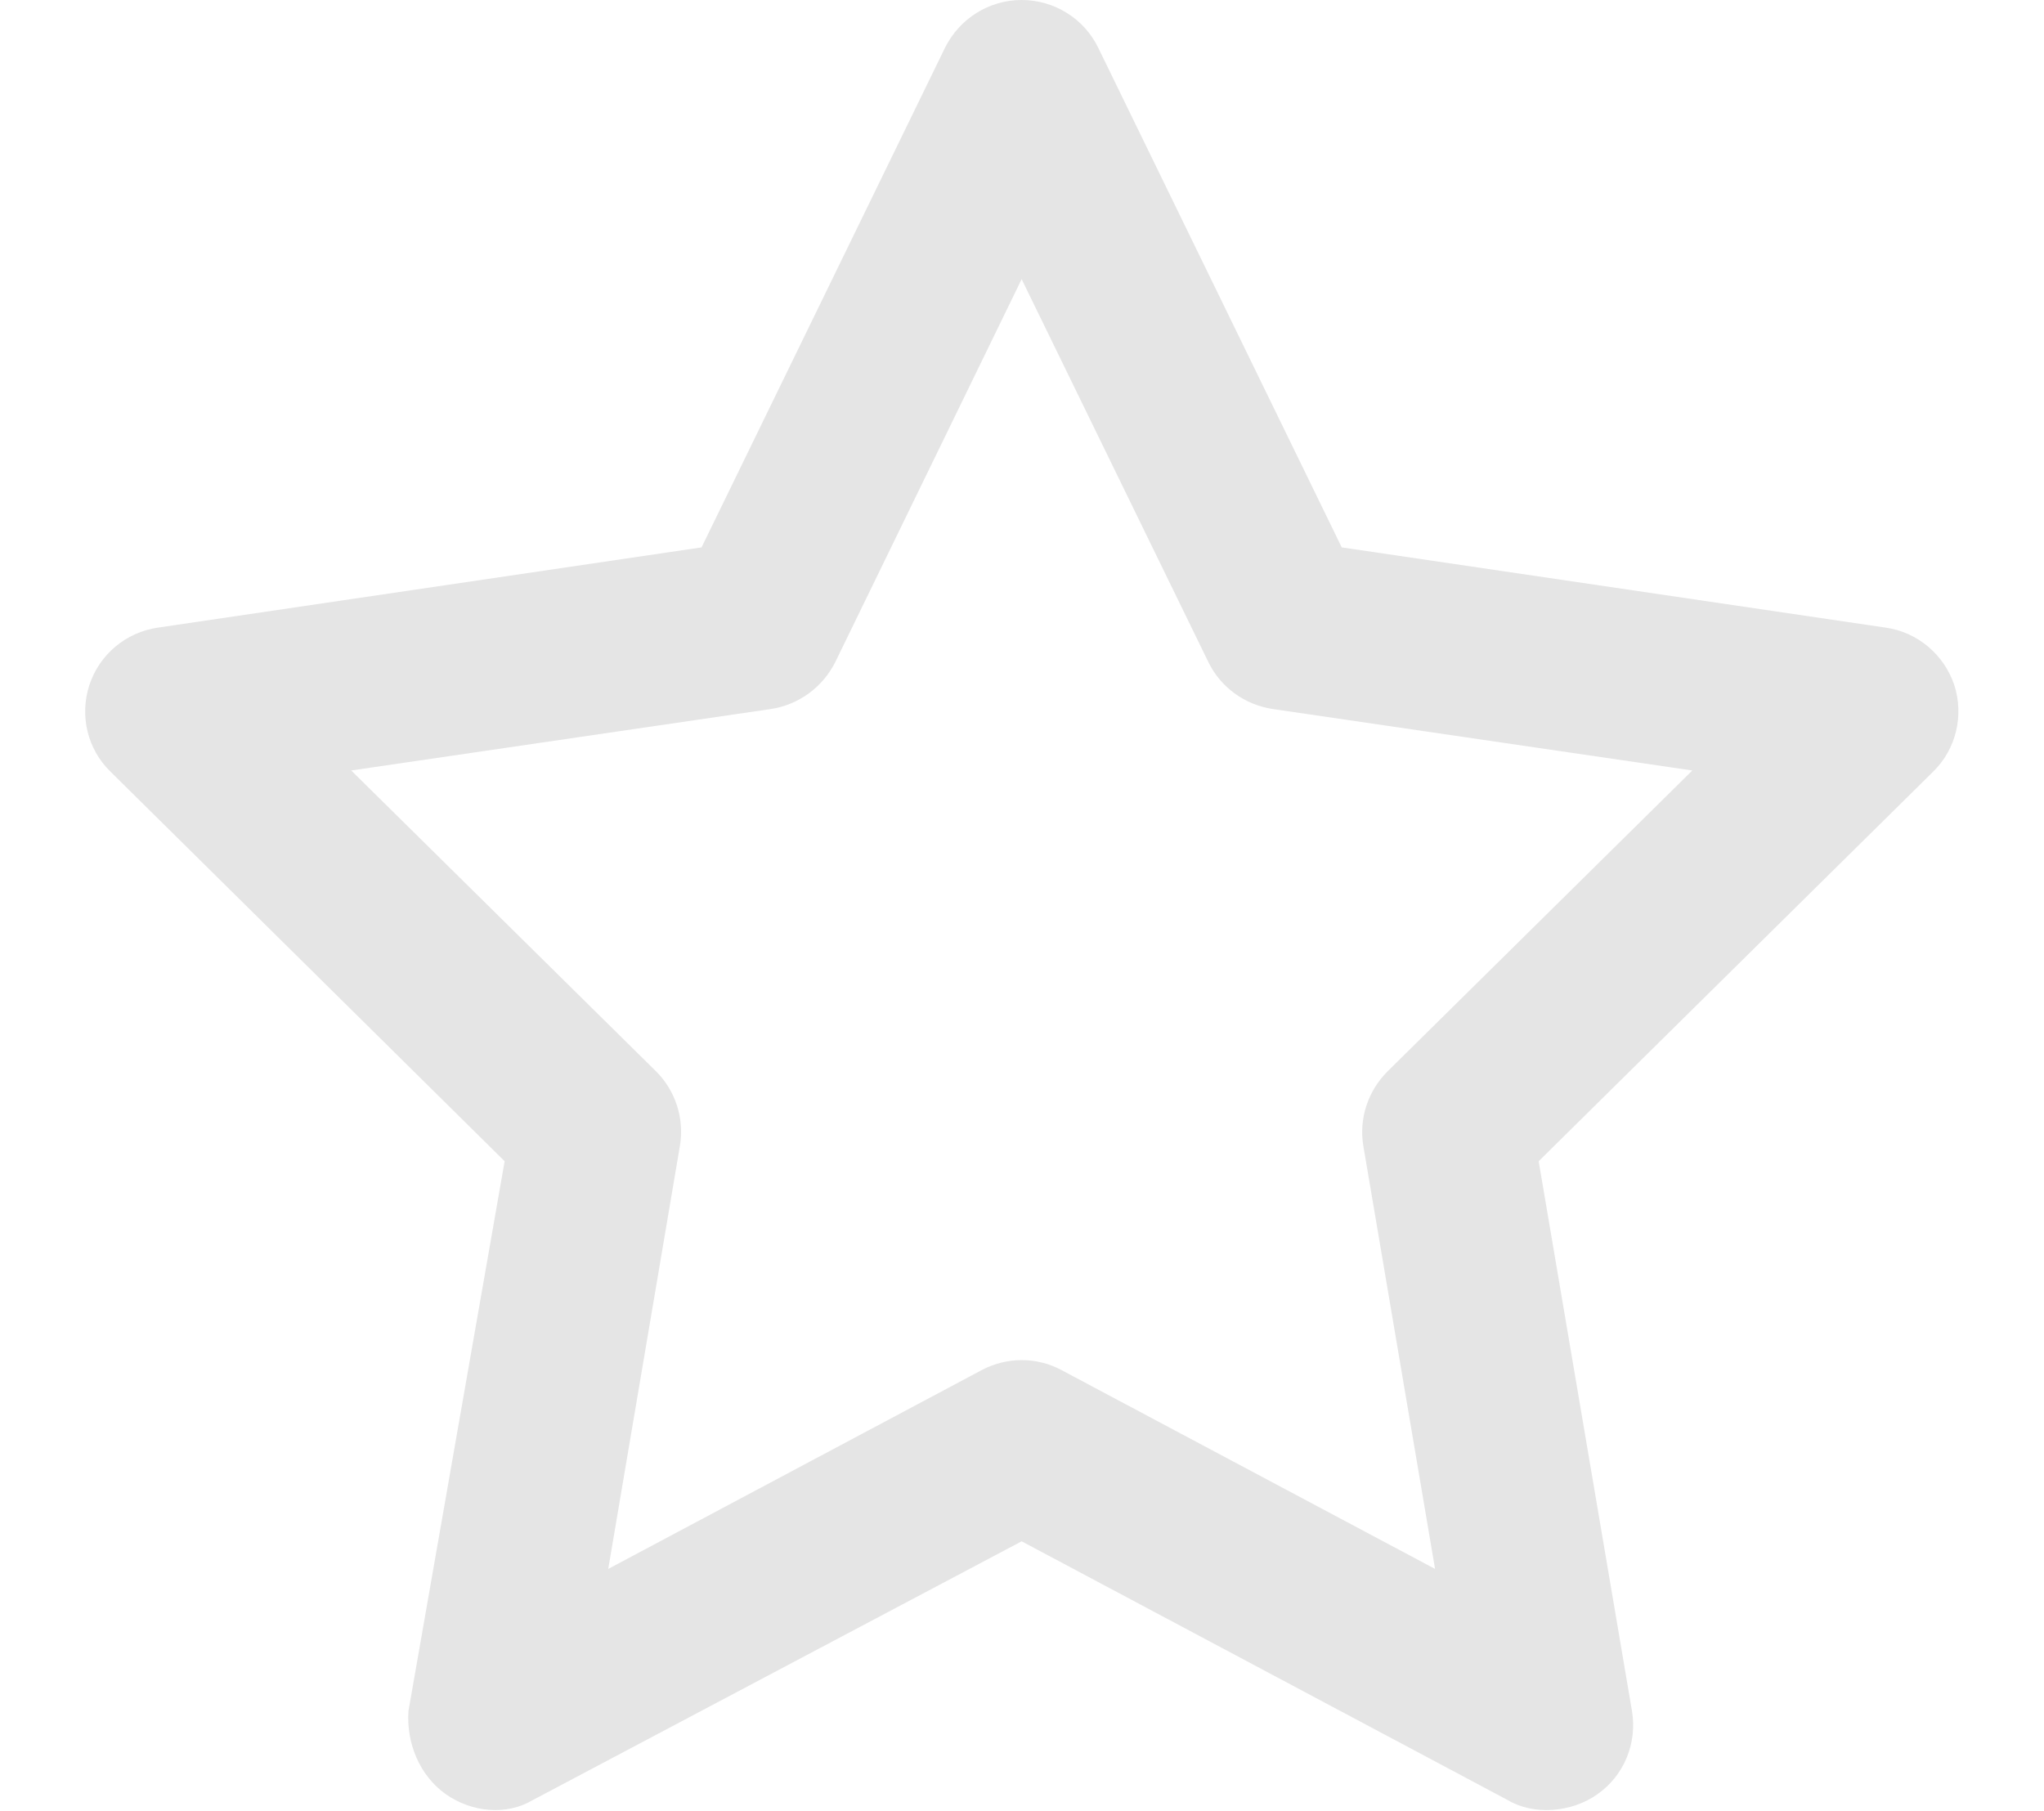
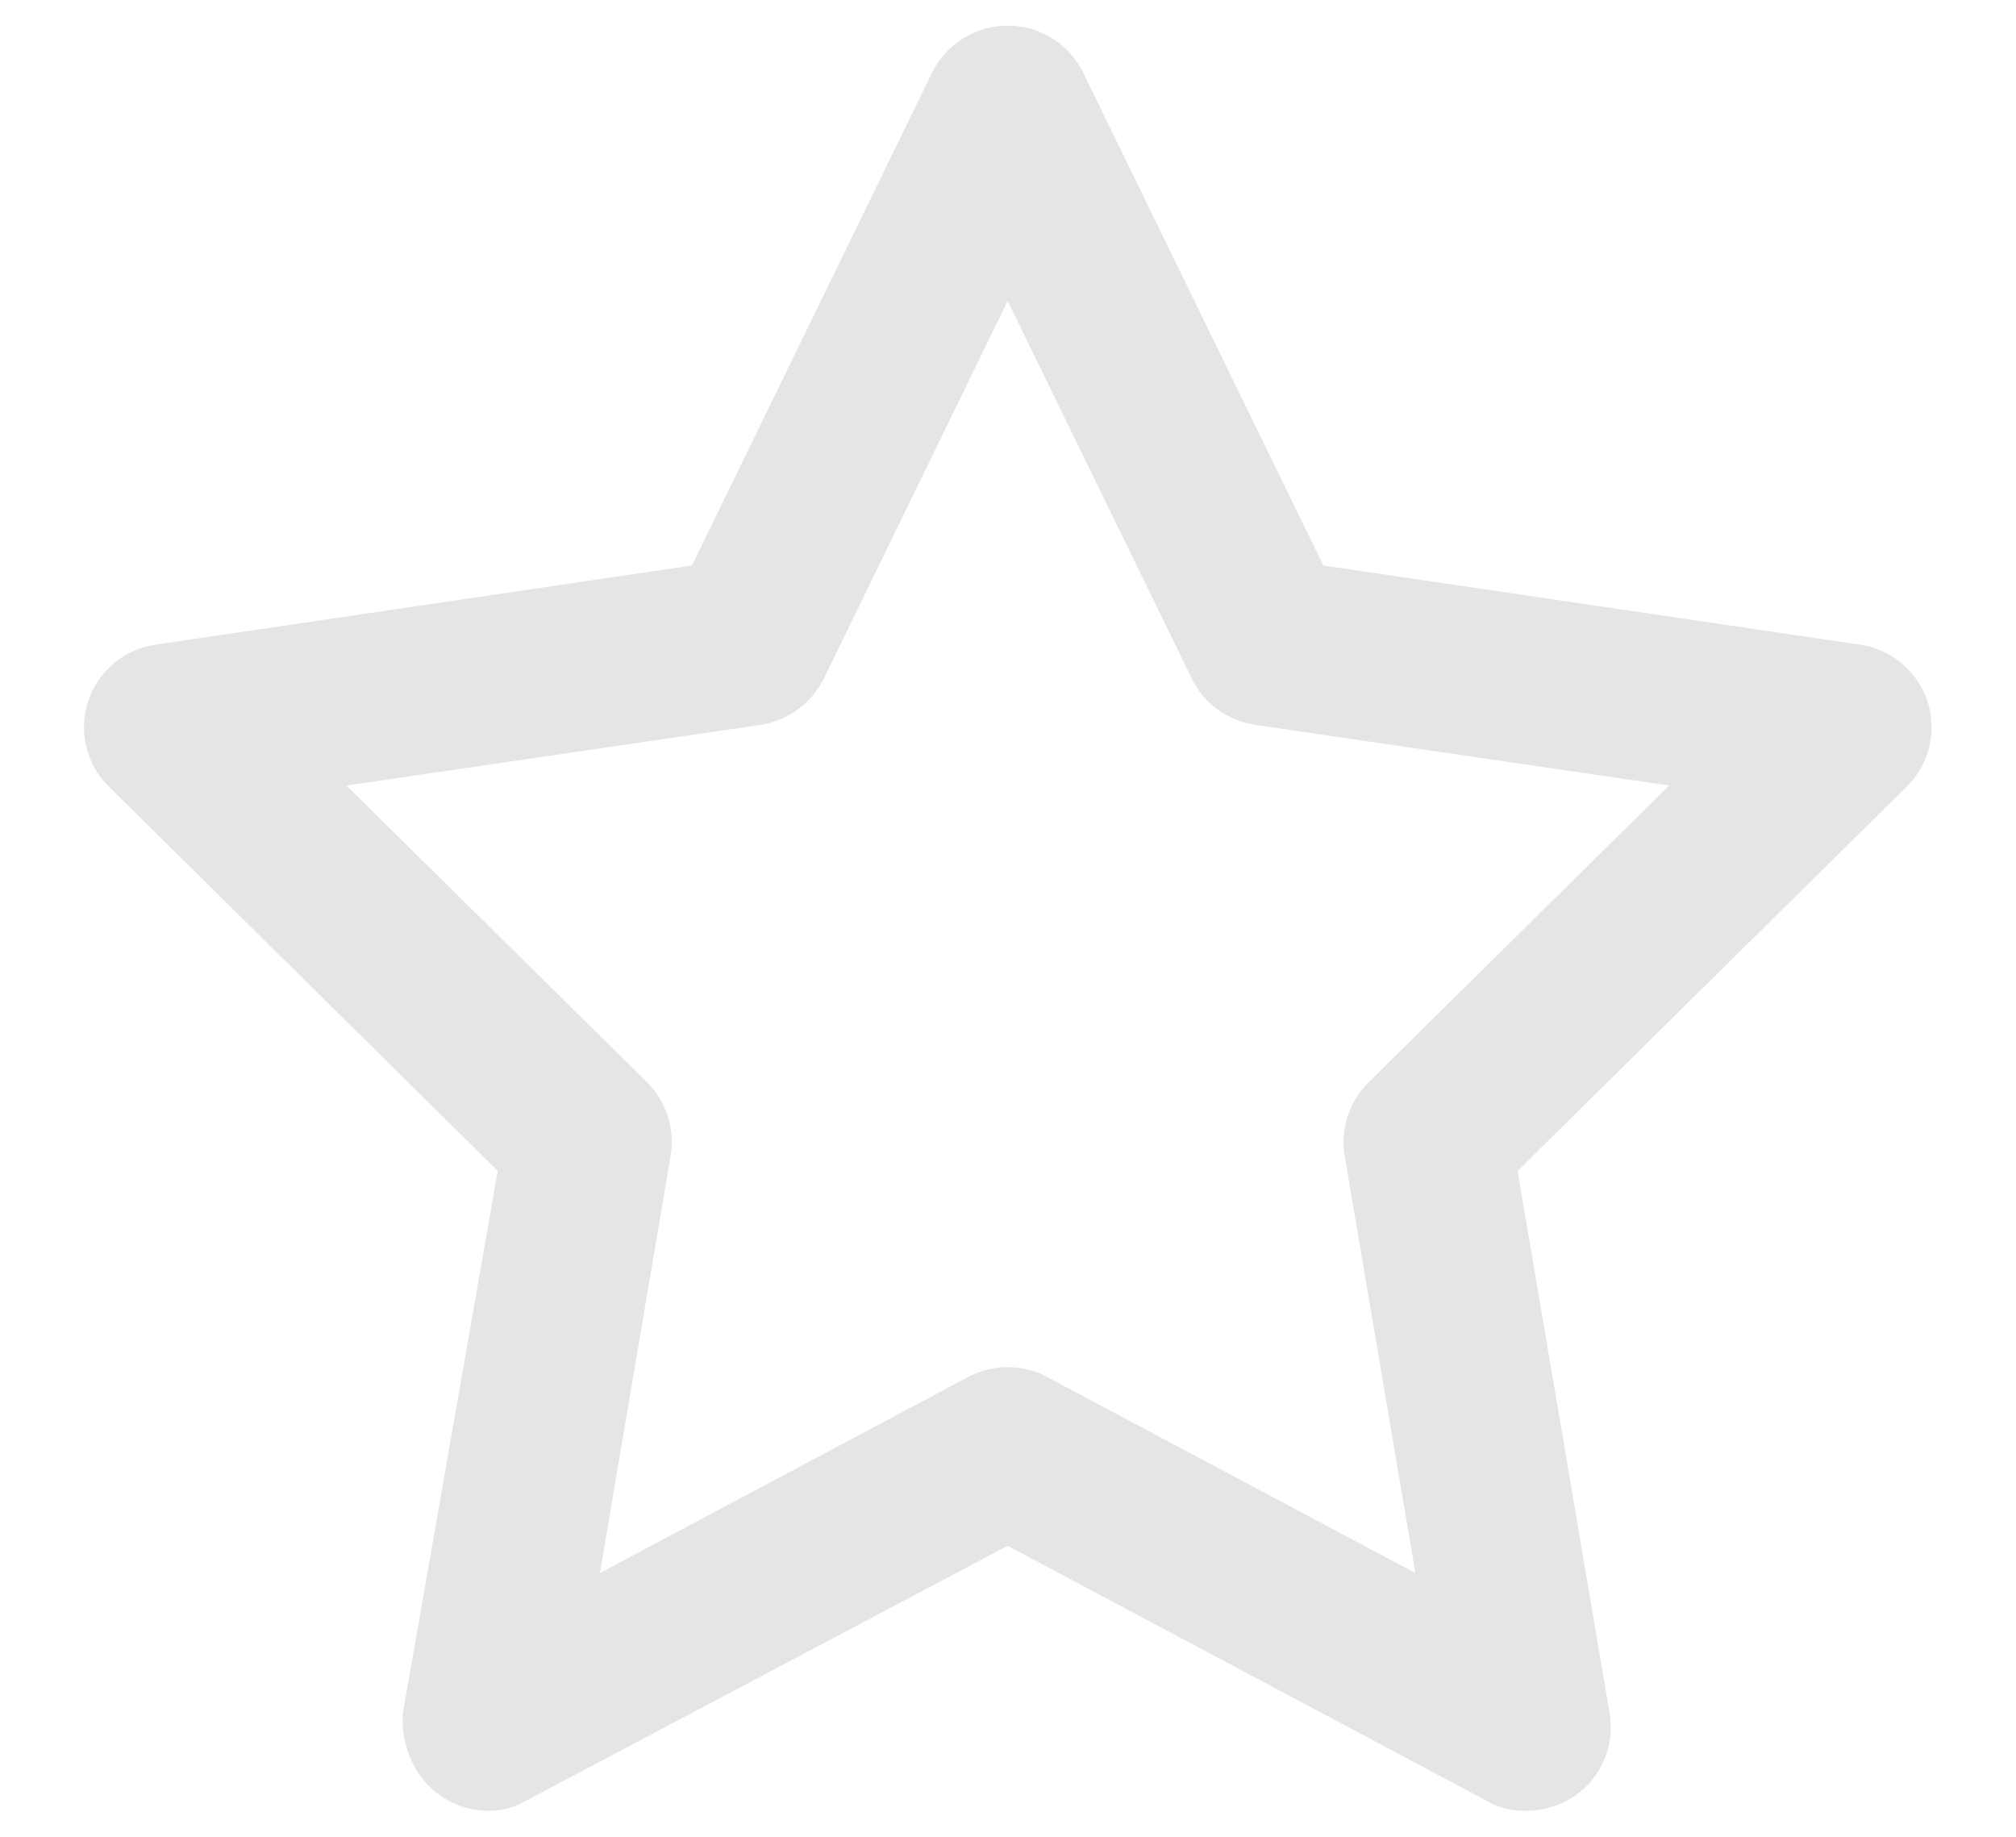
- <svg xmlns="http://www.w3.org/2000/svg" width="35" height="31" viewBox="0 0 35 31" fill="none">
+ <svg xmlns="http://www.w3.org/2000/svg" width="45" height="41" viewBox="0 0 35 31" fill="none">
  <path d="M17.494 0C18.053 0 18.563 0.318 18.806 0.819L22.975 9.373L32.29 10.747C32.837 10.826 33.286 11.207 33.463 11.728C33.633 12.255 33.493 12.83 33.104 13.211L26.347 19.884L27.945 29.299C28.036 29.844 27.812 30.401 27.356 30.721C26.906 31.042 26.256 31.085 25.819 30.824L17.494 26.392L9.121 30.824C8.683 31.085 8.088 31.042 7.632 30.721C7.182 30.401 6.957 29.844 6.994 29.299L8.641 19.884L1.89 13.211C1.498 12.83 1.359 12.255 1.531 11.728C1.703 11.207 2.157 10.826 2.703 10.747L12.013 9.373L16.181 0.819C16.43 0.318 16.935 0 17.494 0ZM17.494 4.78L14.304 11.334C14.091 11.764 13.678 12.067 13.204 12.14L6.014 13.193L11.235 18.346C11.569 18.679 11.721 19.157 11.642 19.623L10.415 26.865L16.807 23.462C17.239 23.232 17.755 23.232 18.18 23.462L24.573 26.865L23.345 19.623C23.266 19.157 23.424 18.679 23.759 18.346L28.978 13.193L21.79 12.14C21.31 12.067 20.897 11.764 20.69 11.334L17.494 4.78Z" fill="#E5E5E5" />
</svg>
